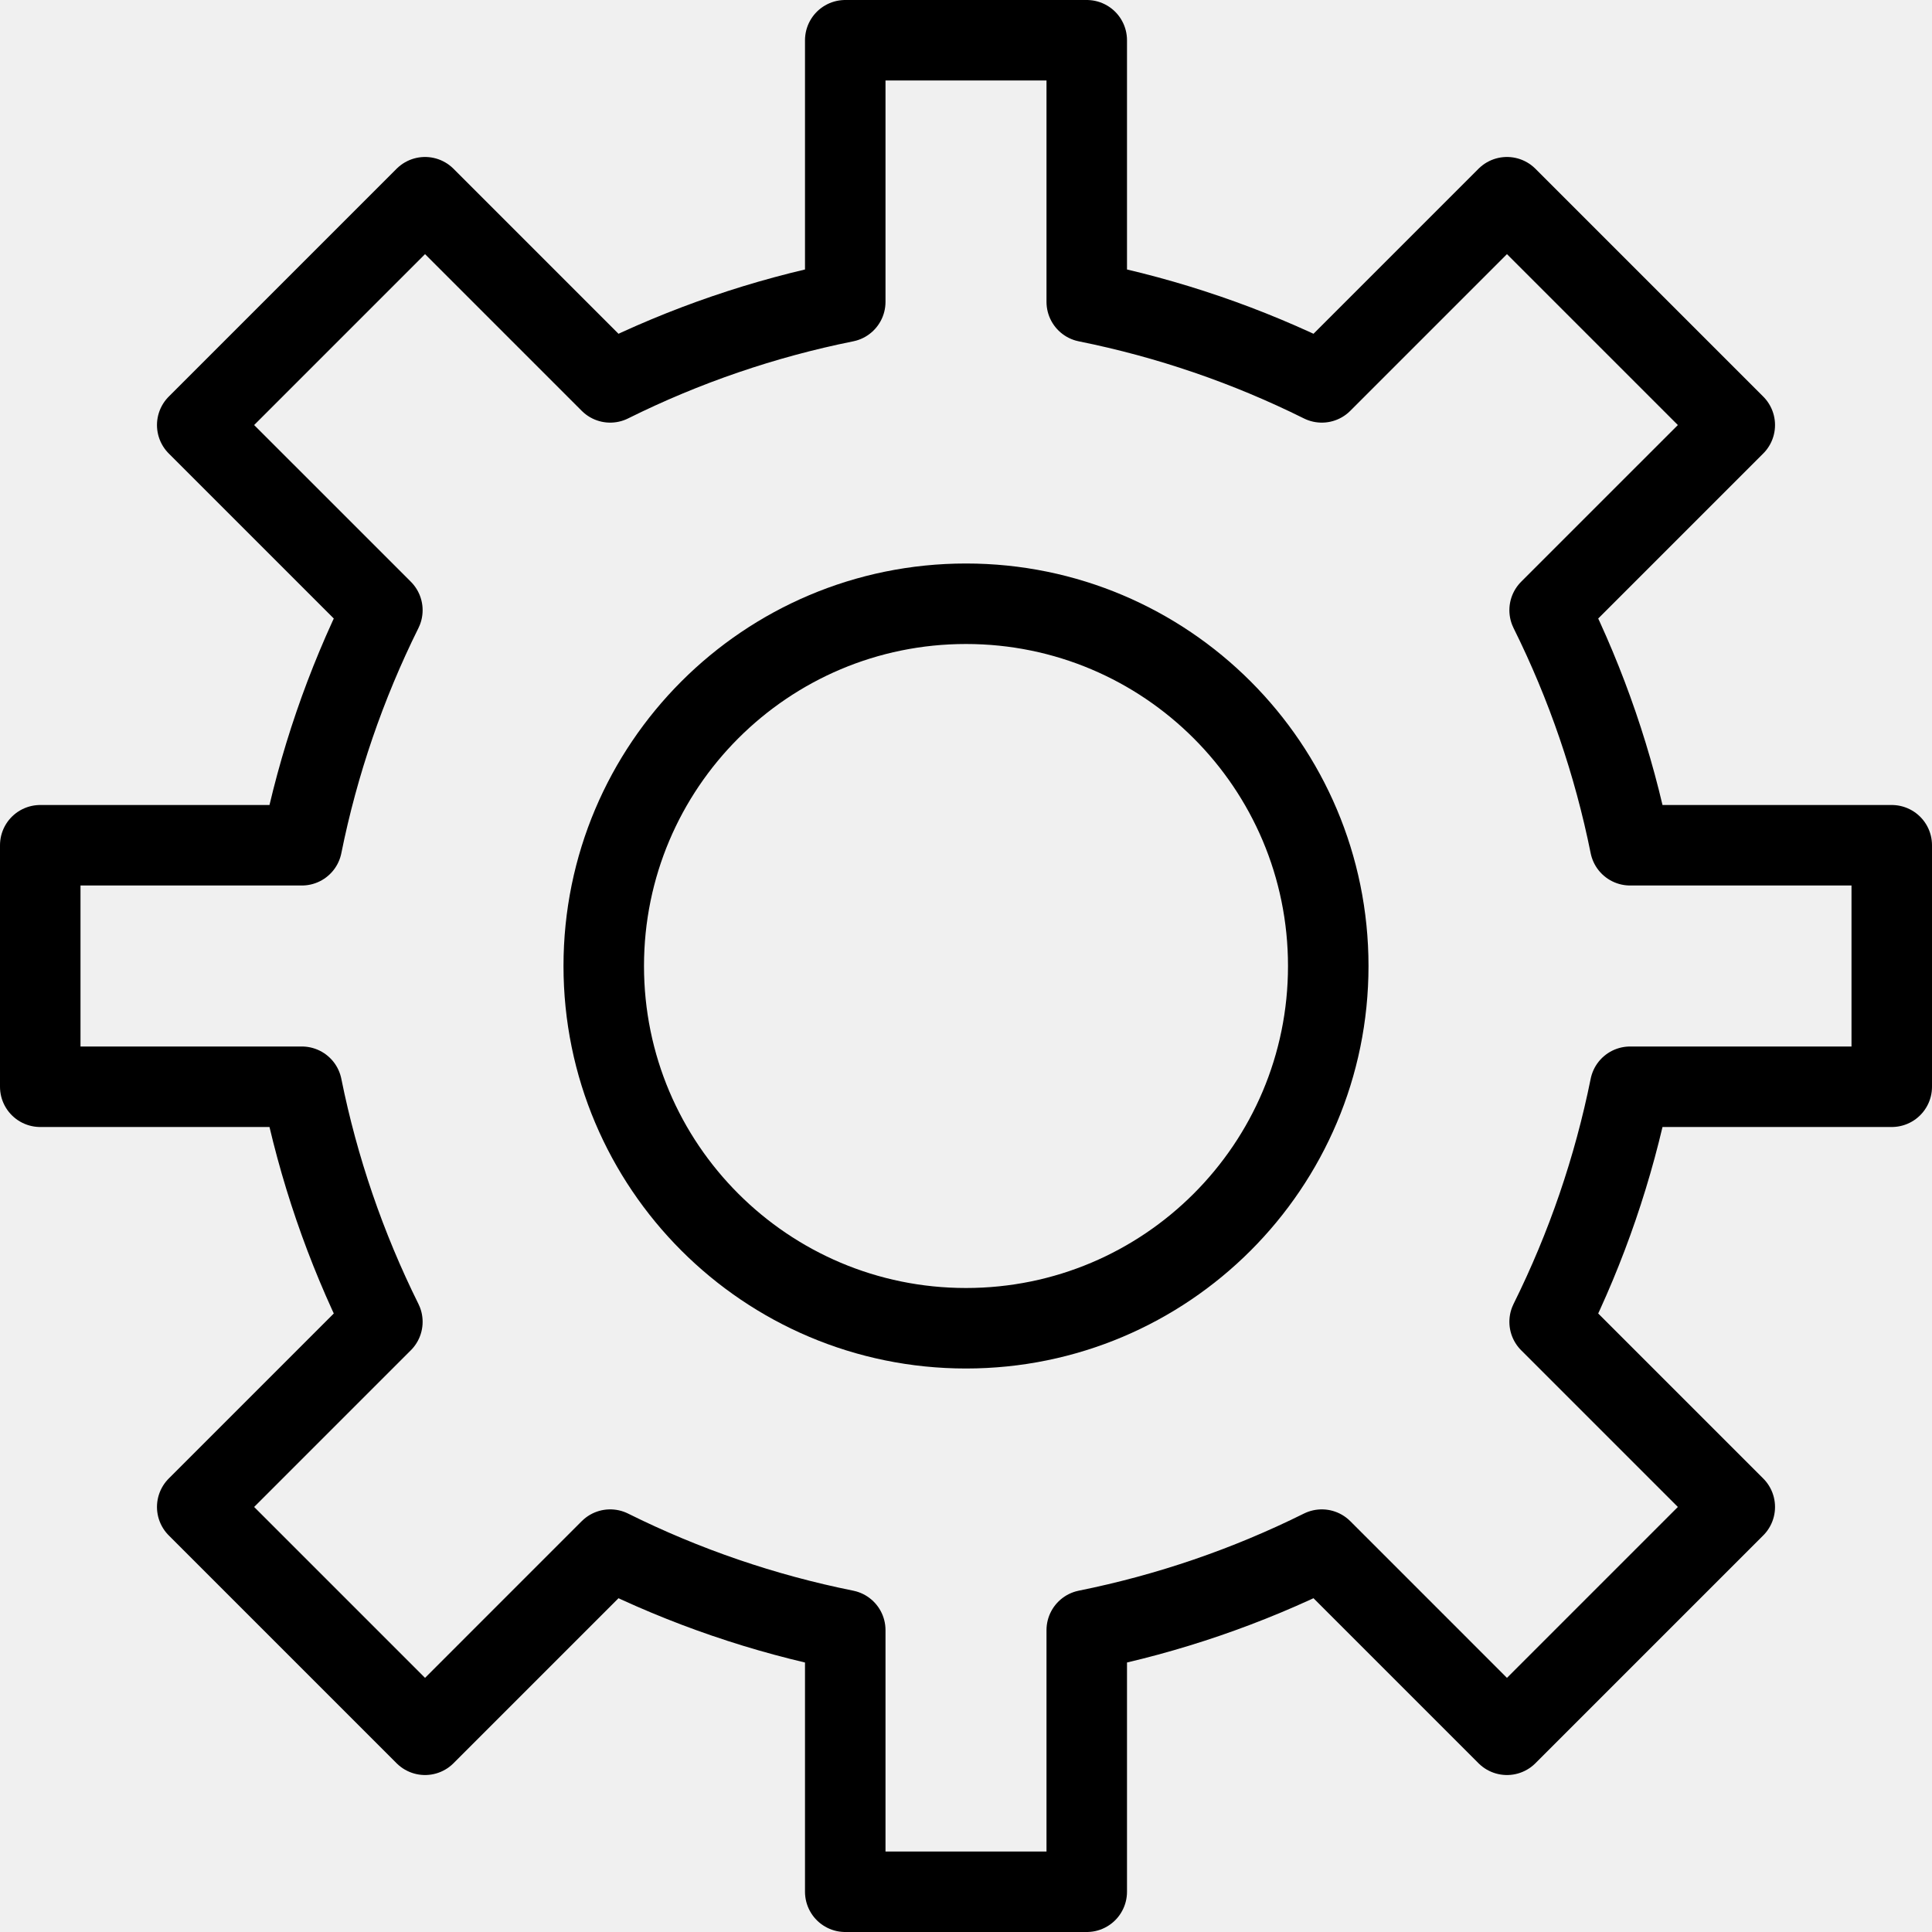
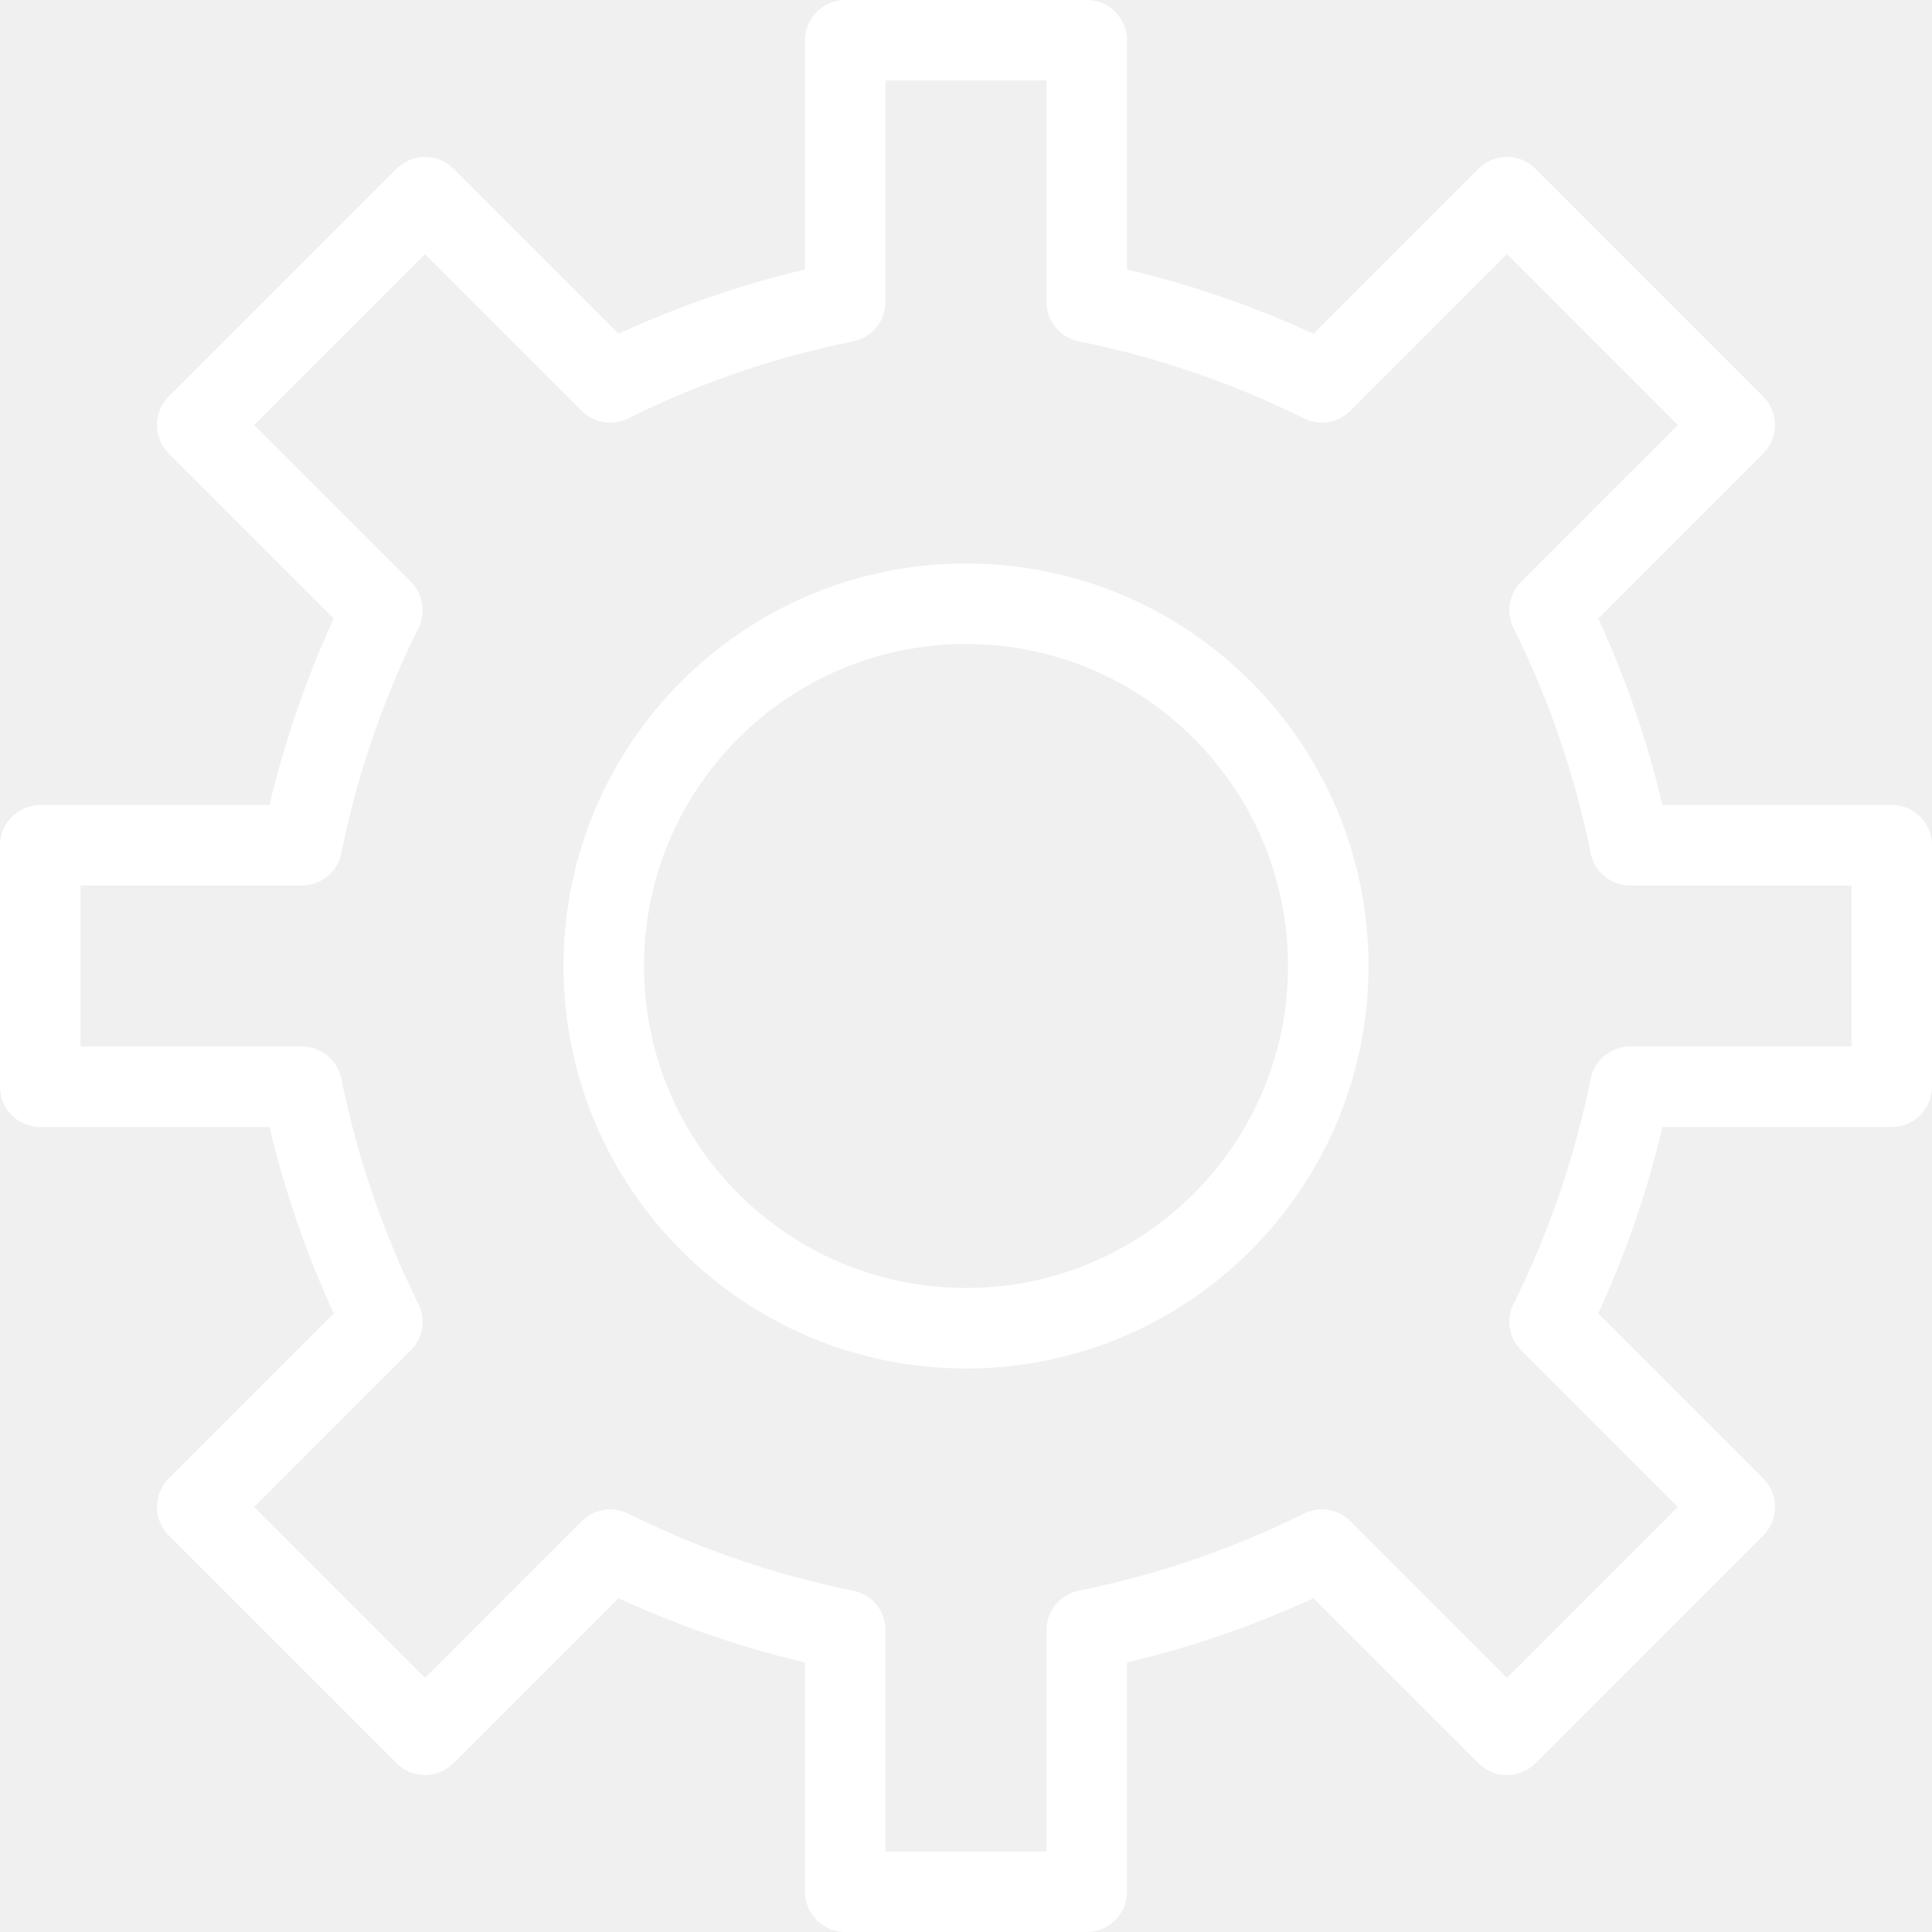
- <svg xmlns="http://www.w3.org/2000/svg" viewBox="0 0 24 24">
+ <svg xmlns="http://www.w3.org/2000/svg" aria-hidden="true" viewBox="0 0 24 24" width="30px" height="30px">
  <defs>
-     <style>.cls-1{fill:none;}.cls-1{stroke:#000;stroke-linecap:round;stroke-linejoin:round;}</style>
+     <style>.cls-1{fill:none;stroke:#fff;stroke-linecap:round;stroke-linejoin:round;}</style>
  </defs>
-   <g data-name="Outline Icons">
-     <g data-name="Outline Icons">
-       <path class="cls-1" d="M20.25,13.5H23.5v-3H20.25a11.8,11.8,0,0,0-1-2.92l2.3-2.3L18.72,2.45l-2.3,2.3a11.77,11.77,0,0,0-2.92-1V.5h-3V3.75a11.78,11.78,0,0,0-2.92,1l-2.3-2.3L2.45,5.28l2.3,2.3a11.82,11.82,0,0,0-1,2.92H.5v3H3.75a11.82,11.82,0,0,0,1,2.92l-2.3,2.3,2.83,2.83,2.3-2.3a11.76,11.76,0,0,0,2.92,1V23.5h3V20.25a11.8,11.8,0,0,0,2.92-1l2.3,2.3,2.83-2.83-2.3-2.3A11.82,11.82,0,0,0,20.25,13.5Z" />
-       <circle class="cls-1" cx="12" cy="12" r="4.5" />
-     </g>
-   </g>
+   <path class="cls-1" d="M20.25,13.5H23.5v-3H20.25a11.8,11.8,0,0,0-1-2.92l2.3-2.3L18.72,2.45l-2.3,2.3a11.77,11.77,0,0,0-2.92-1V.5h-3V3.75a11.78,11.78,0,0,0-2.92,1l-2.3-2.3L2.45,5.28l2.3,2.3a11.82,11.82,0,0,0-1,2.92H.5v3H3.75a11.82,11.82,0,0,0,1,2.92l-2.3,2.3,2.83,2.83,2.3-2.3a11.76,11.76,0,0,0,2.92,1V23.5h3V20.25a11.8,11.8,0,0,0,2.92-1l2.3,2.3,2.83-2.83-2.3-2.3A11.82,11.82,0,0,0,20.25,13.5Z" />
+   <circle class="cls-1" cx="12" cy="12" r="4.5" />
</svg>
